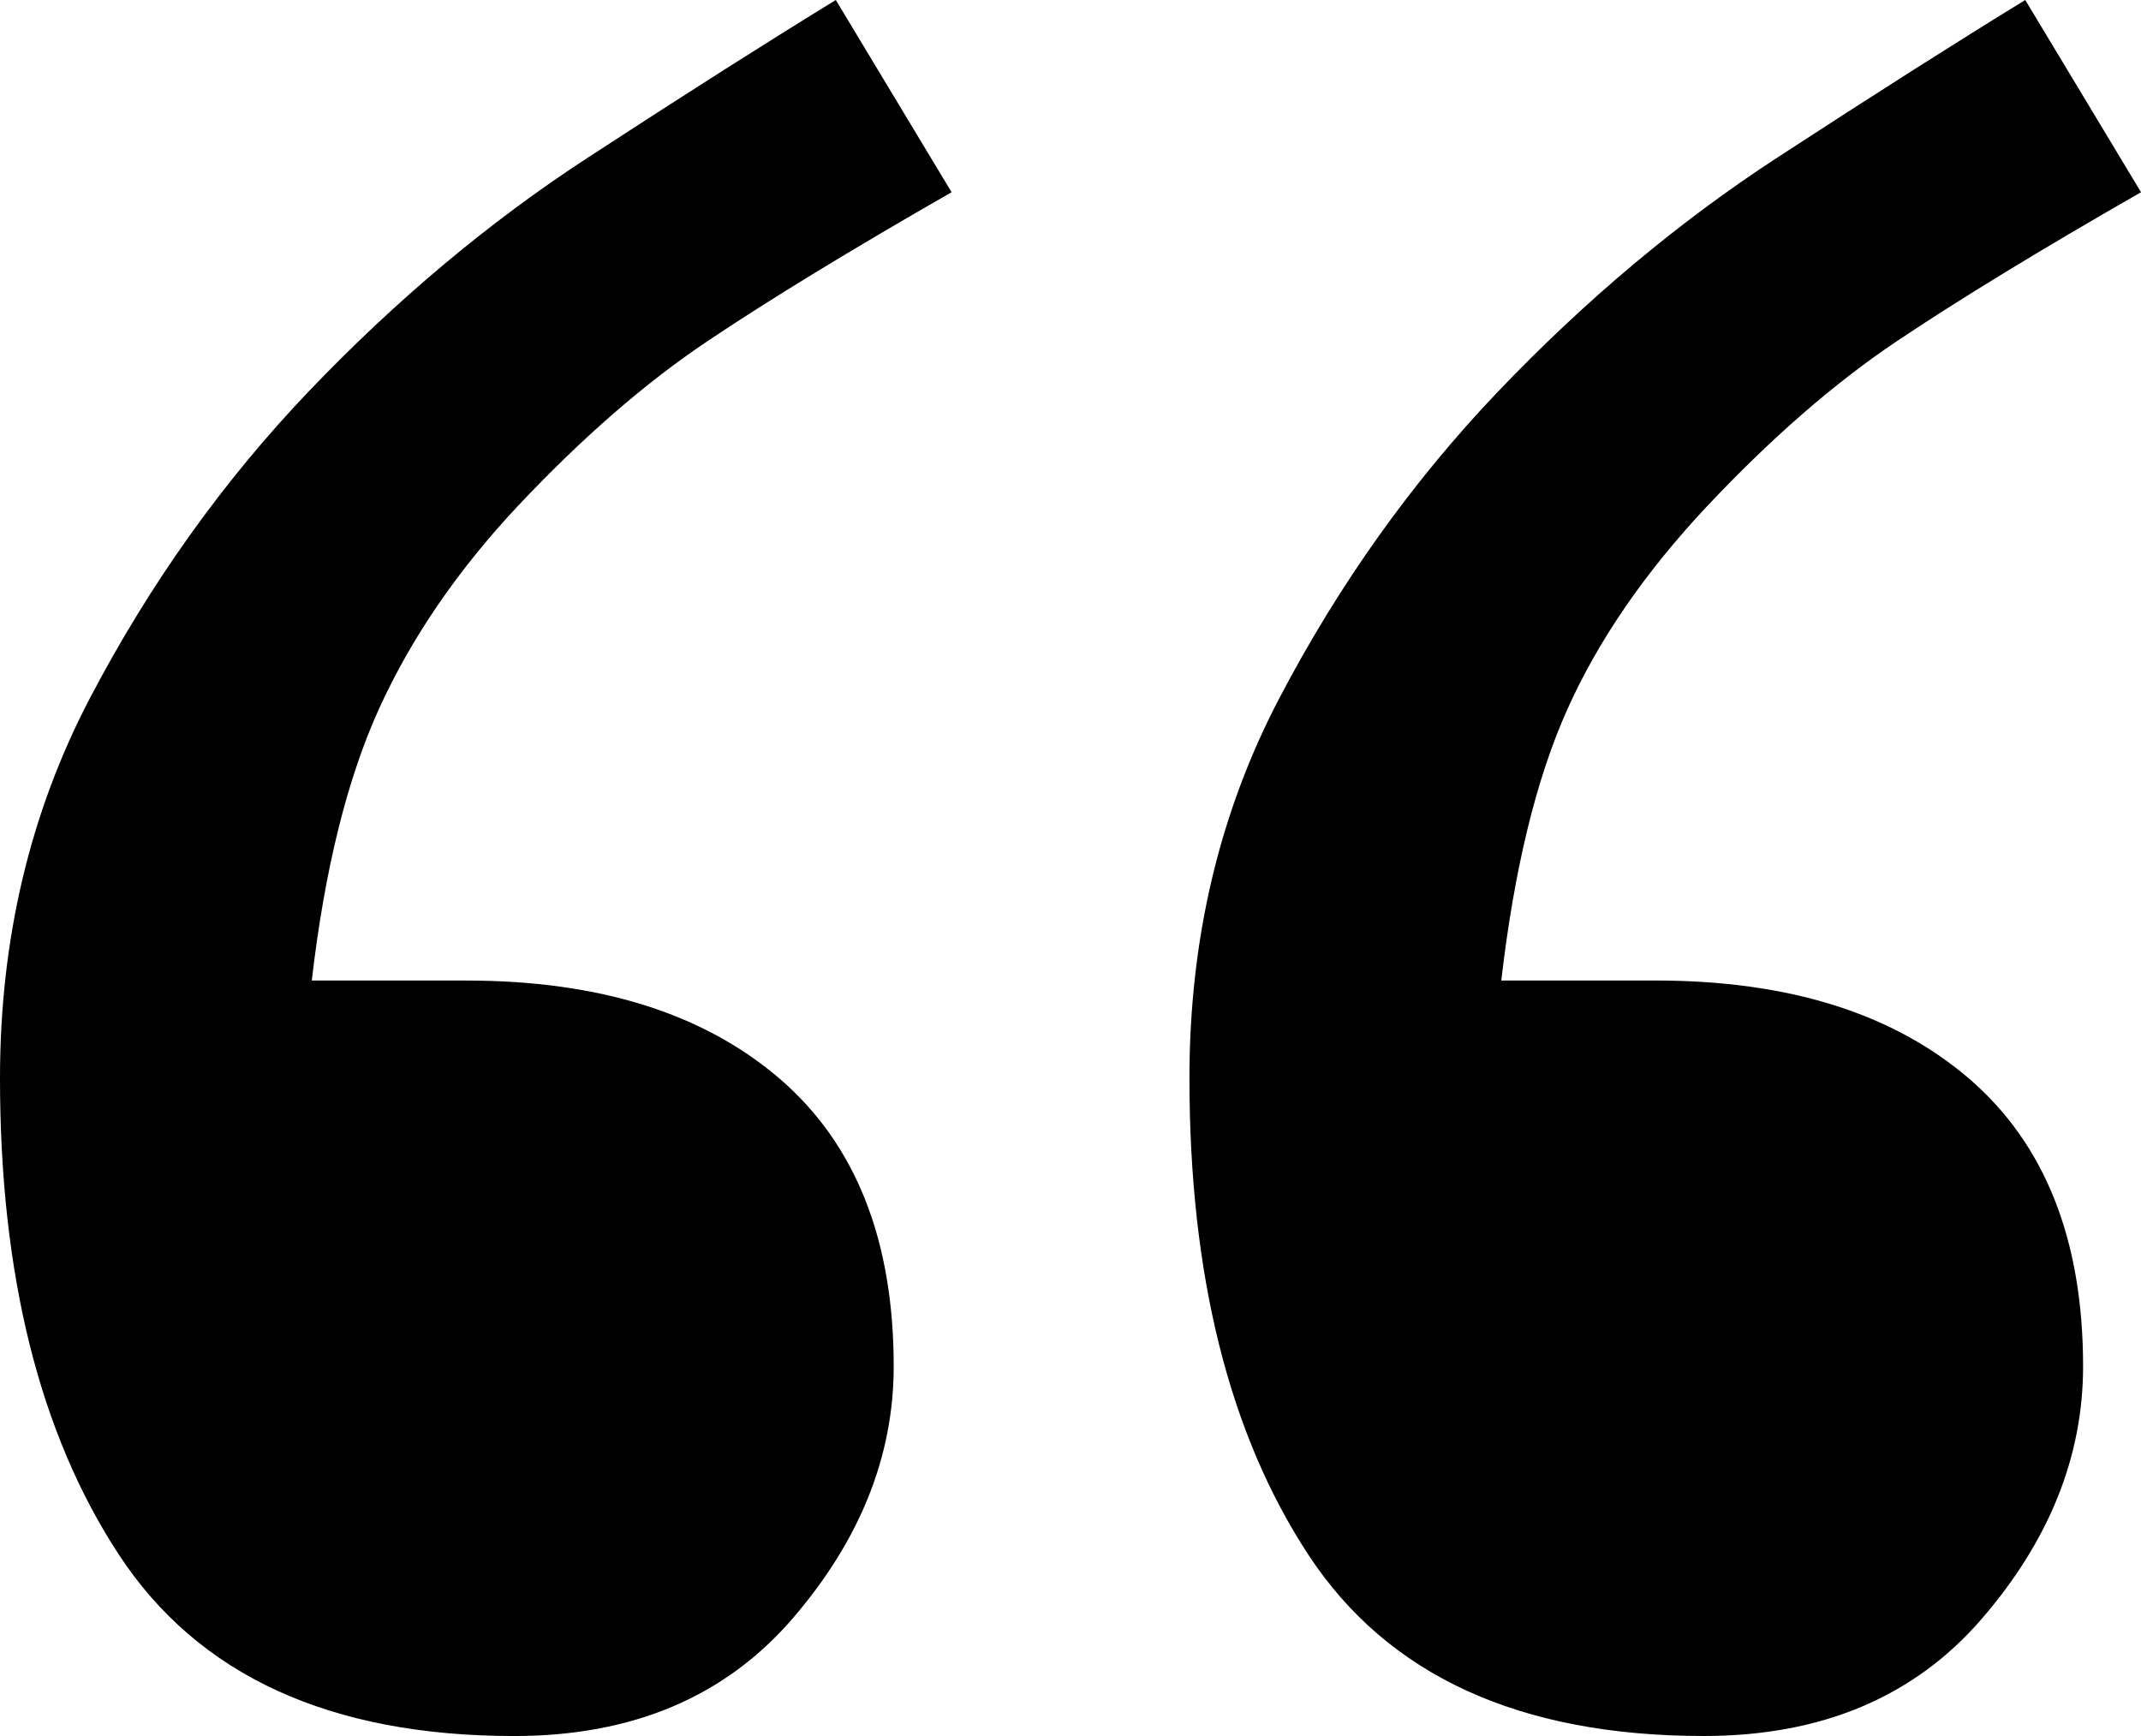
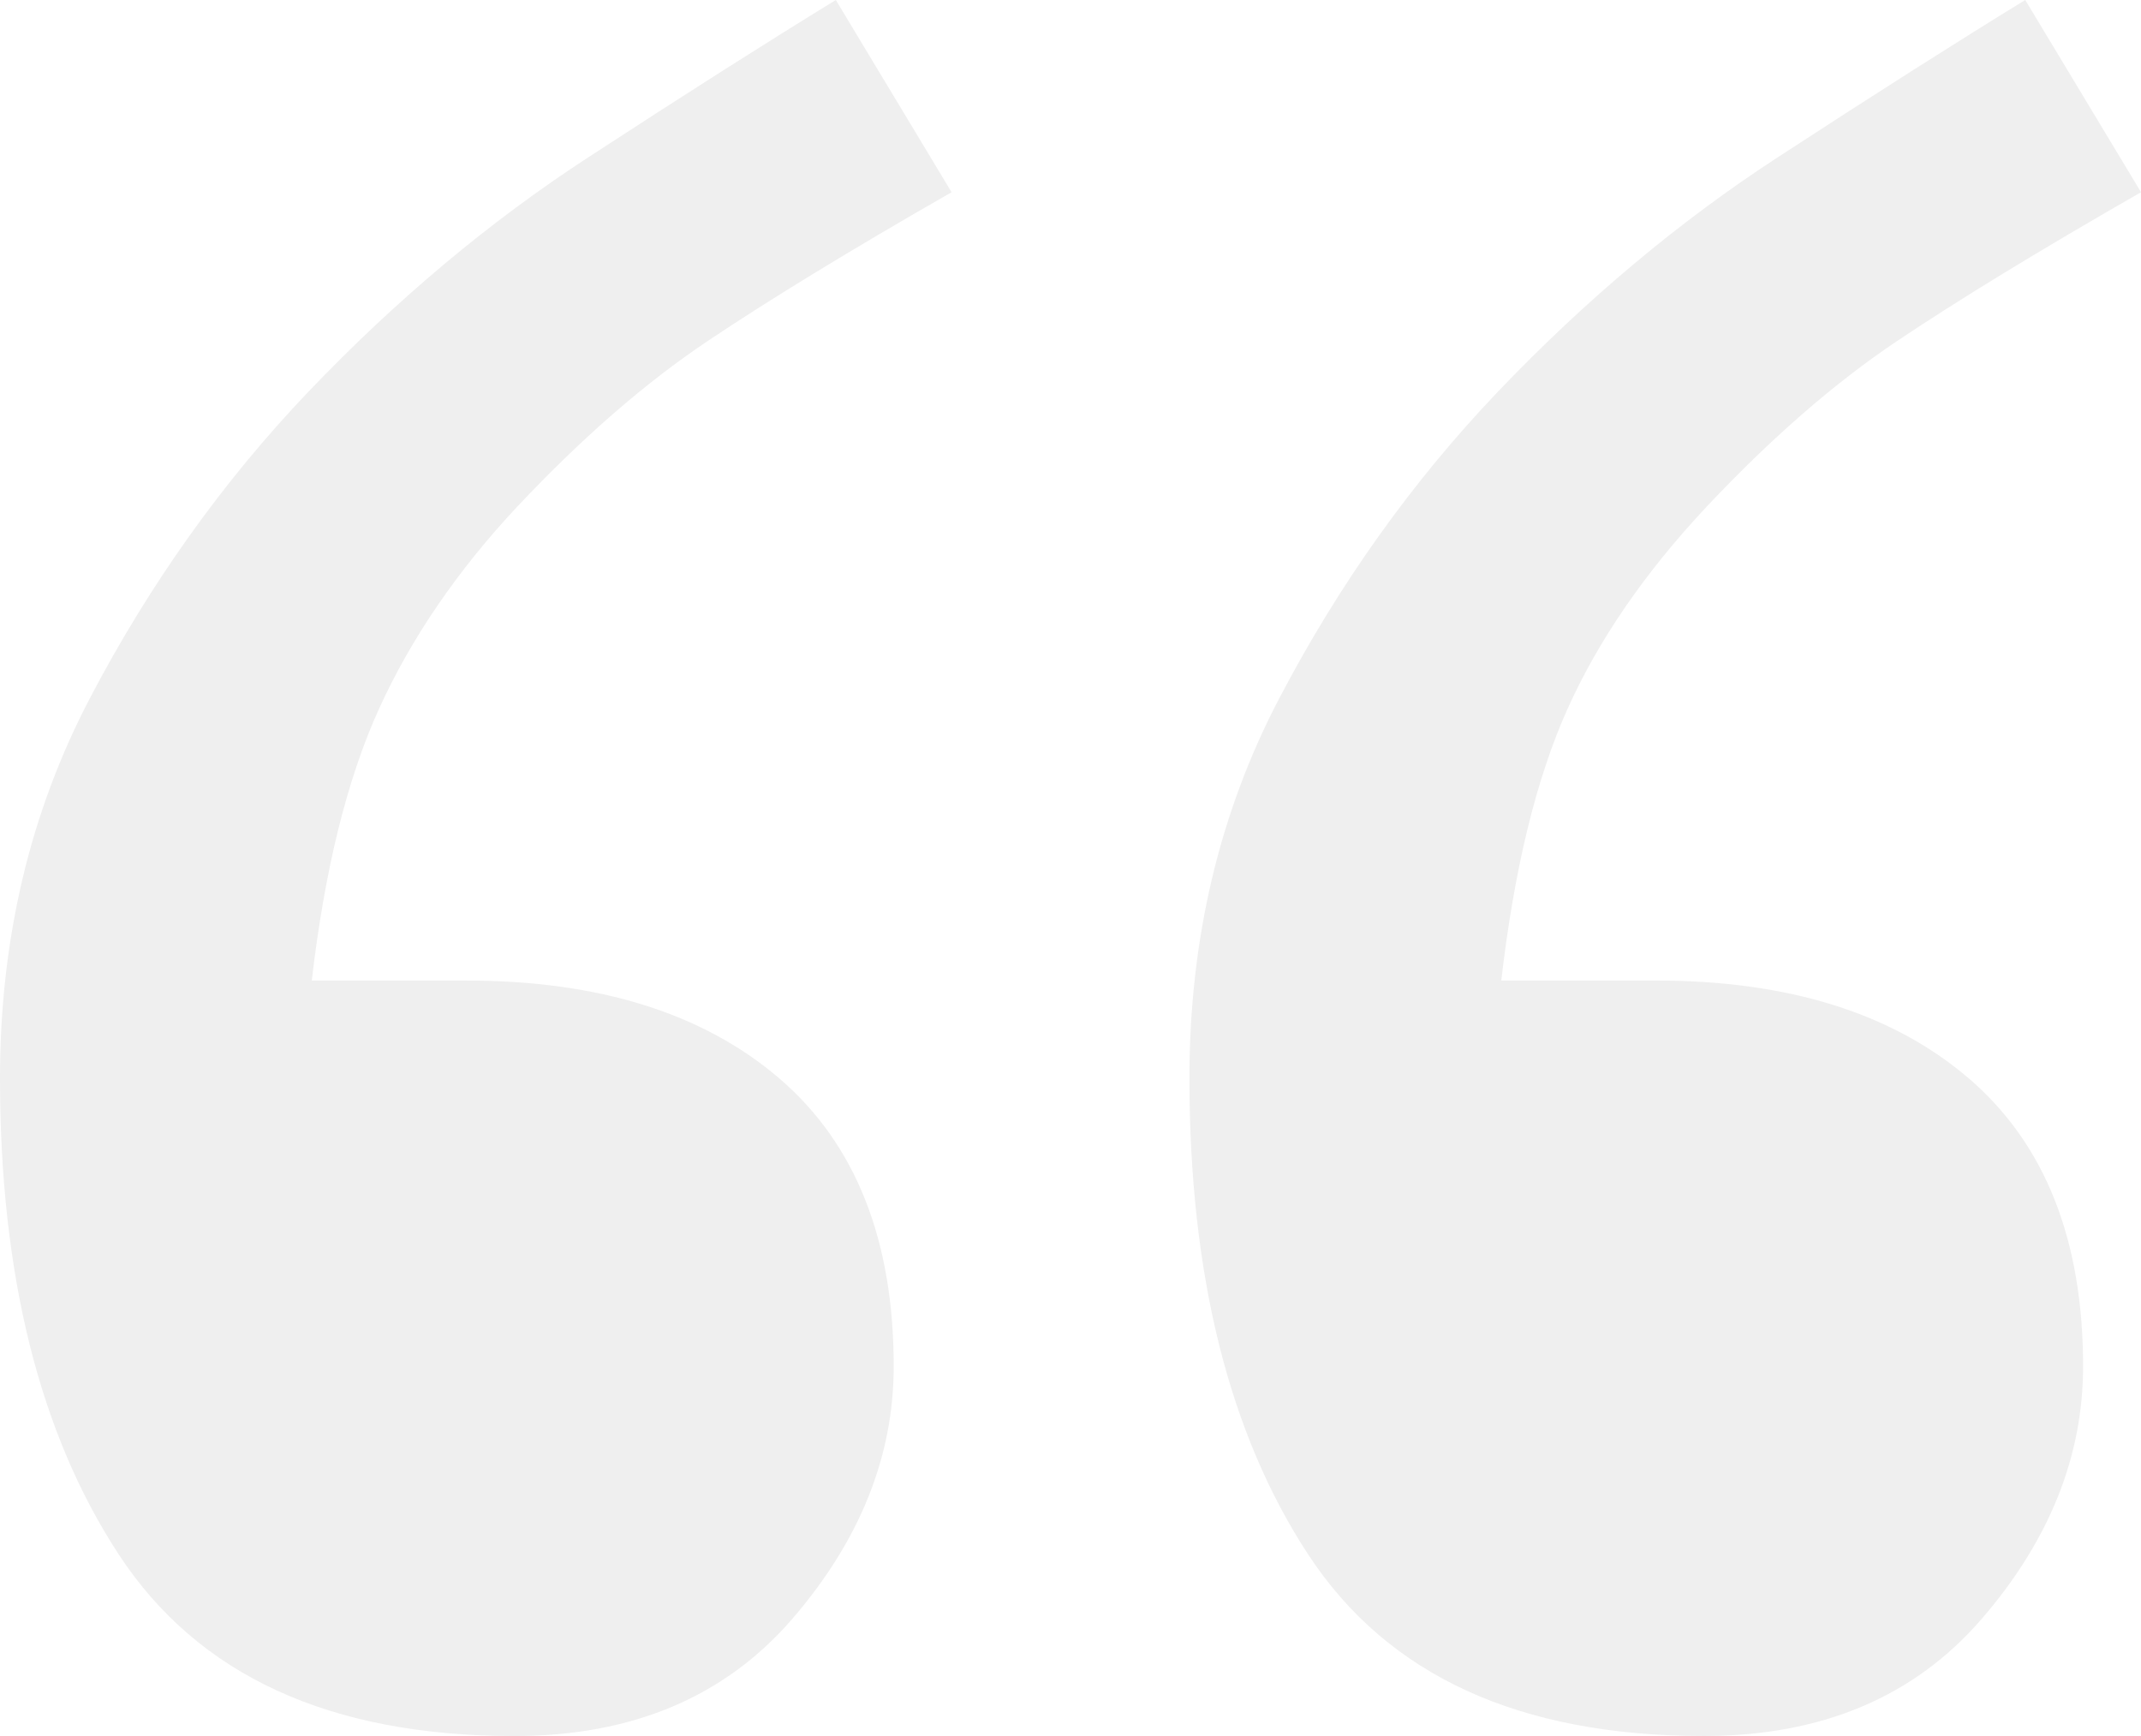
<svg xmlns="http://www.w3.org/2000/svg" version="1" width="78.673" height="63.788" viewBox="0 0 78.673 63.788">
-   <path d="M72.354 39.632c-2.797-2.4-6.636-3.604-11.518-3.604h-5.67c.473-4.08 1.278-7.397 2.42-9.948 1.142-2.55 2.855-5.044 5.14-7.477 2.363-2.51 4.685-4.53 6.97-6.063 2.283-1.53 5.274-3.356 8.978-5.477L74.42 0c-2.44 1.495-5.474 3.42-9.096 5.78-3.623 2.358-7.048 5.227-10.276 8.606-3.15 3.302-5.83 7.056-8.033 11.26-2.206 4.205-3.308 8.862-3.308 13.97 0 7.233 1.456 13.07 4.37 17.512 2.914 4.44 7.756 6.66 14.53 6.66 4.33 0 7.737-1.435 10.218-4.31s3.72-5.967 3.72-9.273c0-4.646-1.398-8.17-4.19-10.573zM19.02 18.603c2.36-2.51 4.684-4.53 6.97-6.063 2.282-1.53 5.273-3.356 8.977-5.477L30.713 0c-2.44 1.495-5.475 3.42-9.095 5.78-3.624 2.358-7.05 5.227-10.278 8.606-3.15 3.302-5.828 7.056-8.032 11.26C1.103 29.852 0 34.51 0 39.617c0 7.232 1.457 13.07 4.37 17.51 2.913 4.44 7.757 6.662 14.53 6.662 4.33 0 7.737-1.436 10.218-4.31 2.48-2.876 3.722-5.968 3.722-9.274 0-4.646-1.4-8.17-4.194-10.572-2.796-2.4-6.635-3.604-11.517-3.604h-5.672c.473-4.08 1.3-7.416 2.48-10.007 1.182-2.588 2.874-5.062 5.08-7.417z" />
+   <g fill="#efefef">
+     <path d="M72.354 39.632c-2.797-2.4-6.636-3.604-11.518-3.604h-5.67c.473-4.08 1.278-7.397 2.42-9.948 1.142-2.55 2.855-5.044 5.14-7.477 2.363-2.51 4.685-4.53 6.97-6.063 2.283-1.53 5.274-3.356 8.978-5.477L74.42 0c-2.44 1.495-5.474 3.42-9.096 5.78-3.623 2.358-7.048 5.227-10.276 8.606-3.15 3.302-5.83 7.056-8.033 11.26-2.206 4.205-3.308 8.862-3.308 13.97 0 7.233 1.456 13.07 4.37 17.512 2.914 4.44 7.756 6.66 14.53 6.66 4.33 0 7.737-1.435 10.218-4.31s3.72-5.967 3.72-9.273c0-4.646-1.398-8.17-4.19-10.573zM19.02 18.603c2.36-2.51 4.684-4.53 6.97-6.063 2.282-1.53 5.273-3.356 8.977-5.477L30.713 0c-2.44 1.495-5.475 3.42-9.095 5.78-3.624 2.358-7.05 5.227-10.278 8.606-3.15 3.302-5.828 7.056-8.032 11.26C1.103 29.852 0 34.51 0 39.617c0 7.232 1.457 13.07 4.37 17.51 2.913 4.44 7.757 6.662 14.53 6.662 4.33 0 7.737-1.436 10.218-4.31 2.48-2.876 3.722-5.968 3.722-9.274 0-4.646-1.4-8.17-4.194-10.572-2.796-2.4-6.635-3.604-11.517-3.604h-5.672c.473-4.08 1.3-7.416 2.48-10.007 1.182-2.588 2.874-5.062 5.08-7.417z" />
+   </g>
</svg>
